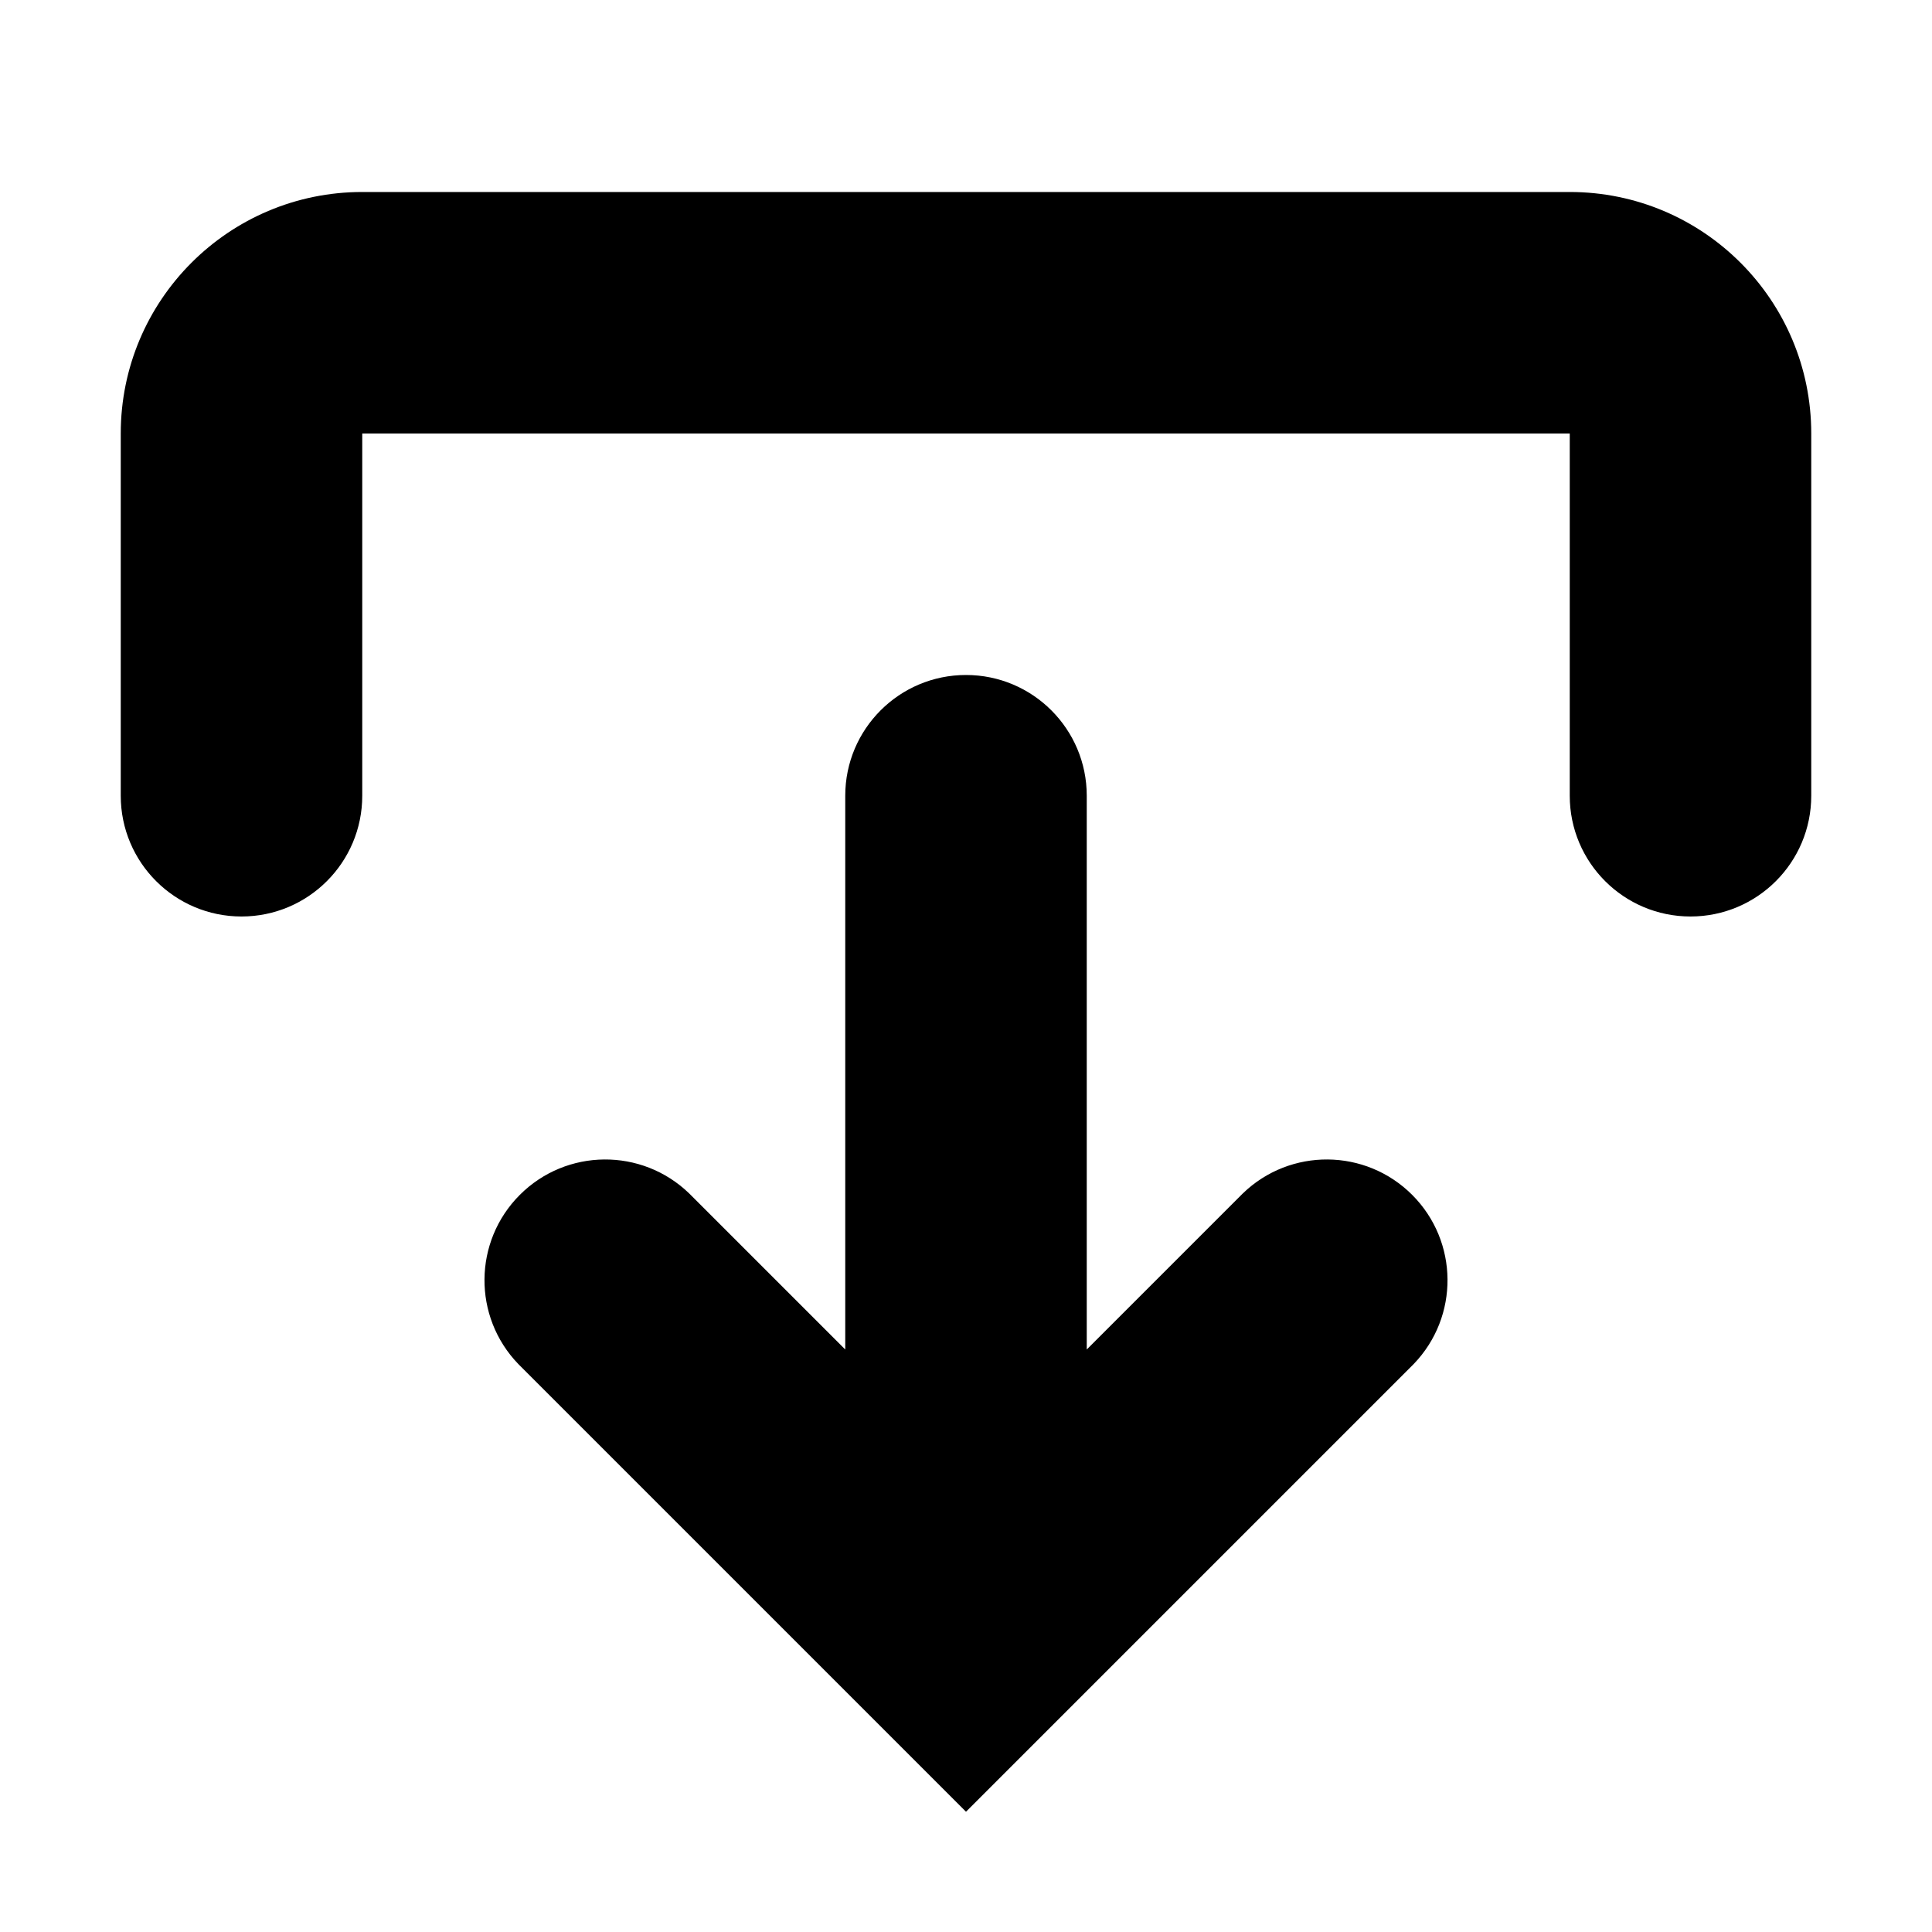
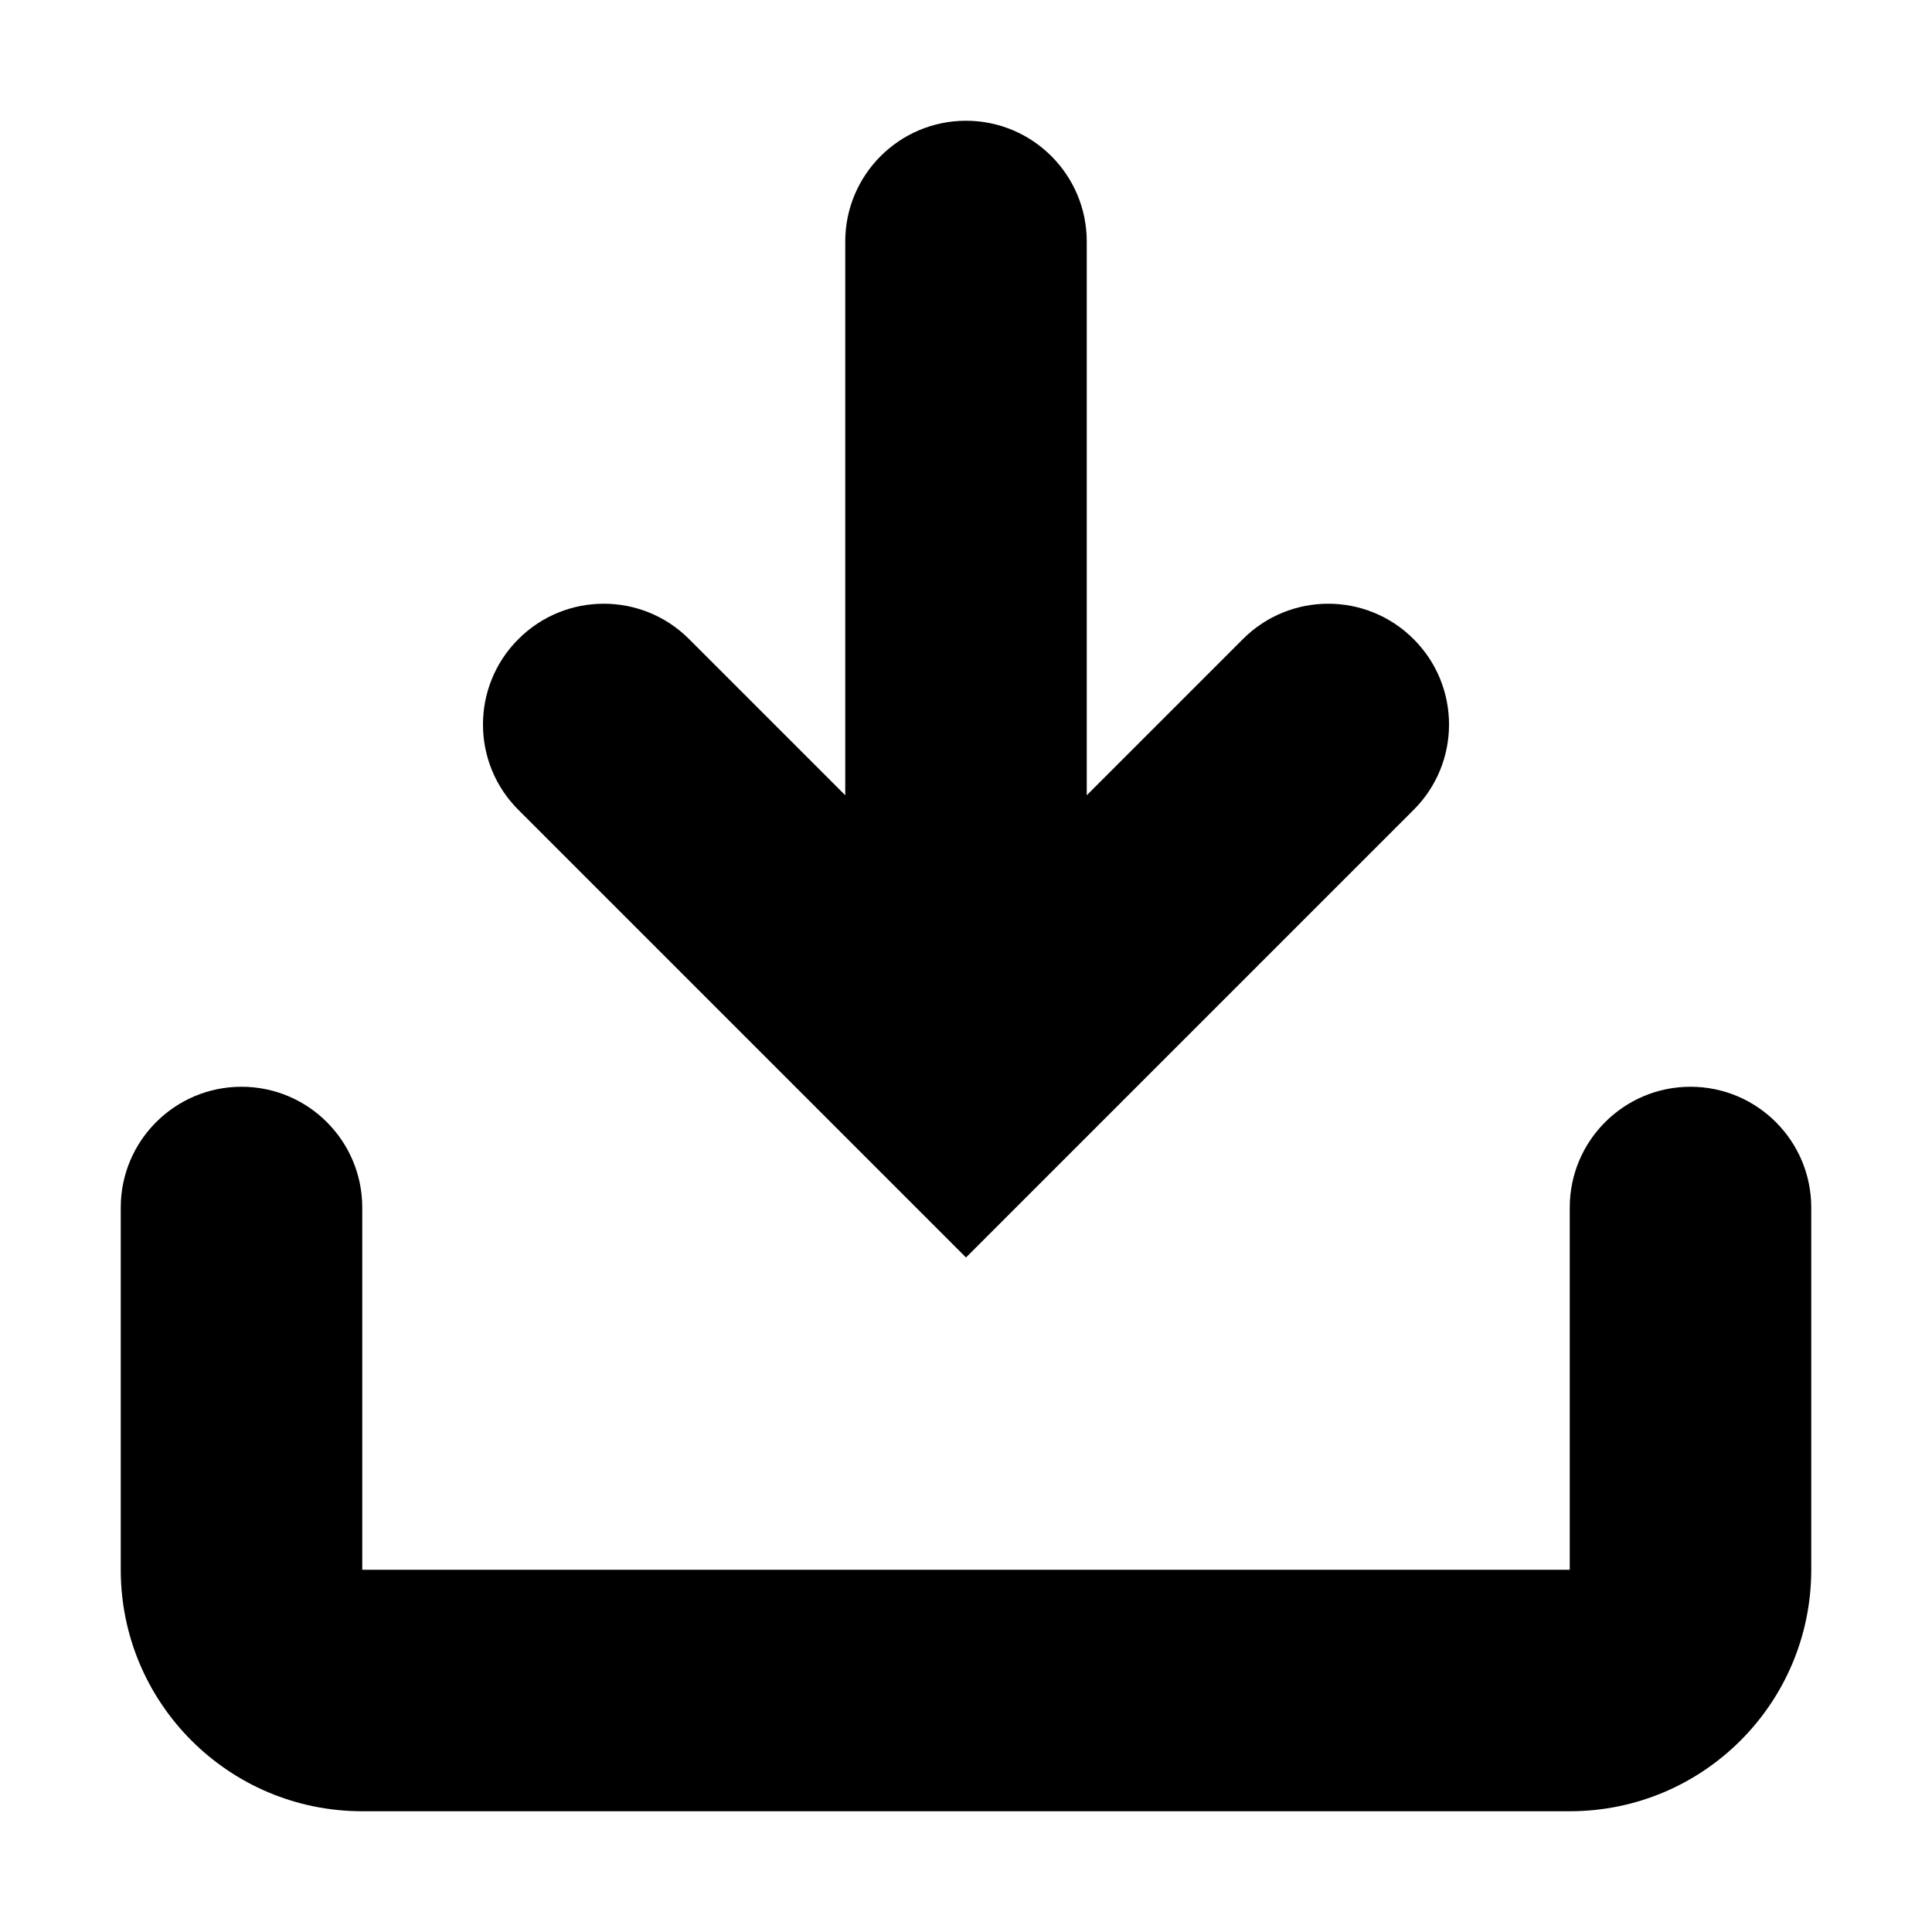
- <svg xmlns="http://www.w3.org/2000/svg" width="16" height="16">
-   <path d="M2 7.59a1 1 0 01-1-1v-3a2 2 0 012-2h10a2 2 0 012 2v3a1 1 0 01-2 0v-3H3v3a1 1 0 01-1 1zm6 7.414l-3.707-3.707a1 1 0 011.414-1.414L7 11.176V6.59a1 1 0 112 0v4.586l1.293-1.293a1 1 0 011.414 1.414z" fill-rule="evenodd" />
+ <svg xmlns="http://www.w3.org/2000/svg" width="16" height="16" viewBox="0 0 16 16">
+   <path fill="#000000" fill-rule="evenodd" d="M14,9 C14.552,9 15,9.448 15,10 L15,13 C15,14.105 14.105,15 13,15 L3,15 C1.895,15 1,14.105 1,13 L1,10 C1,9.448 1.448,9 2,9 C2.552,9 3,9.448 3,10 L3,13 L13,13 L13,10 C13,9.448 13.448,9 14,9 Z M8,1 C8.552,1 9,1.448 9,2 L9,6.586 L10.293,5.293 C10.683,4.902 11.317,4.902 11.707,5.293 C12.098,5.683 12.098,6.317 11.707,6.707 L8,10.414 L4.293,6.707 C3.902,6.317 3.902,5.683 4.293,5.293 C4.683,4.902 5.317,4.902 5.707,5.293 L7,6.586 L7,2 C7,1.448 7.448,1 8,1 Z" />
</svg>
